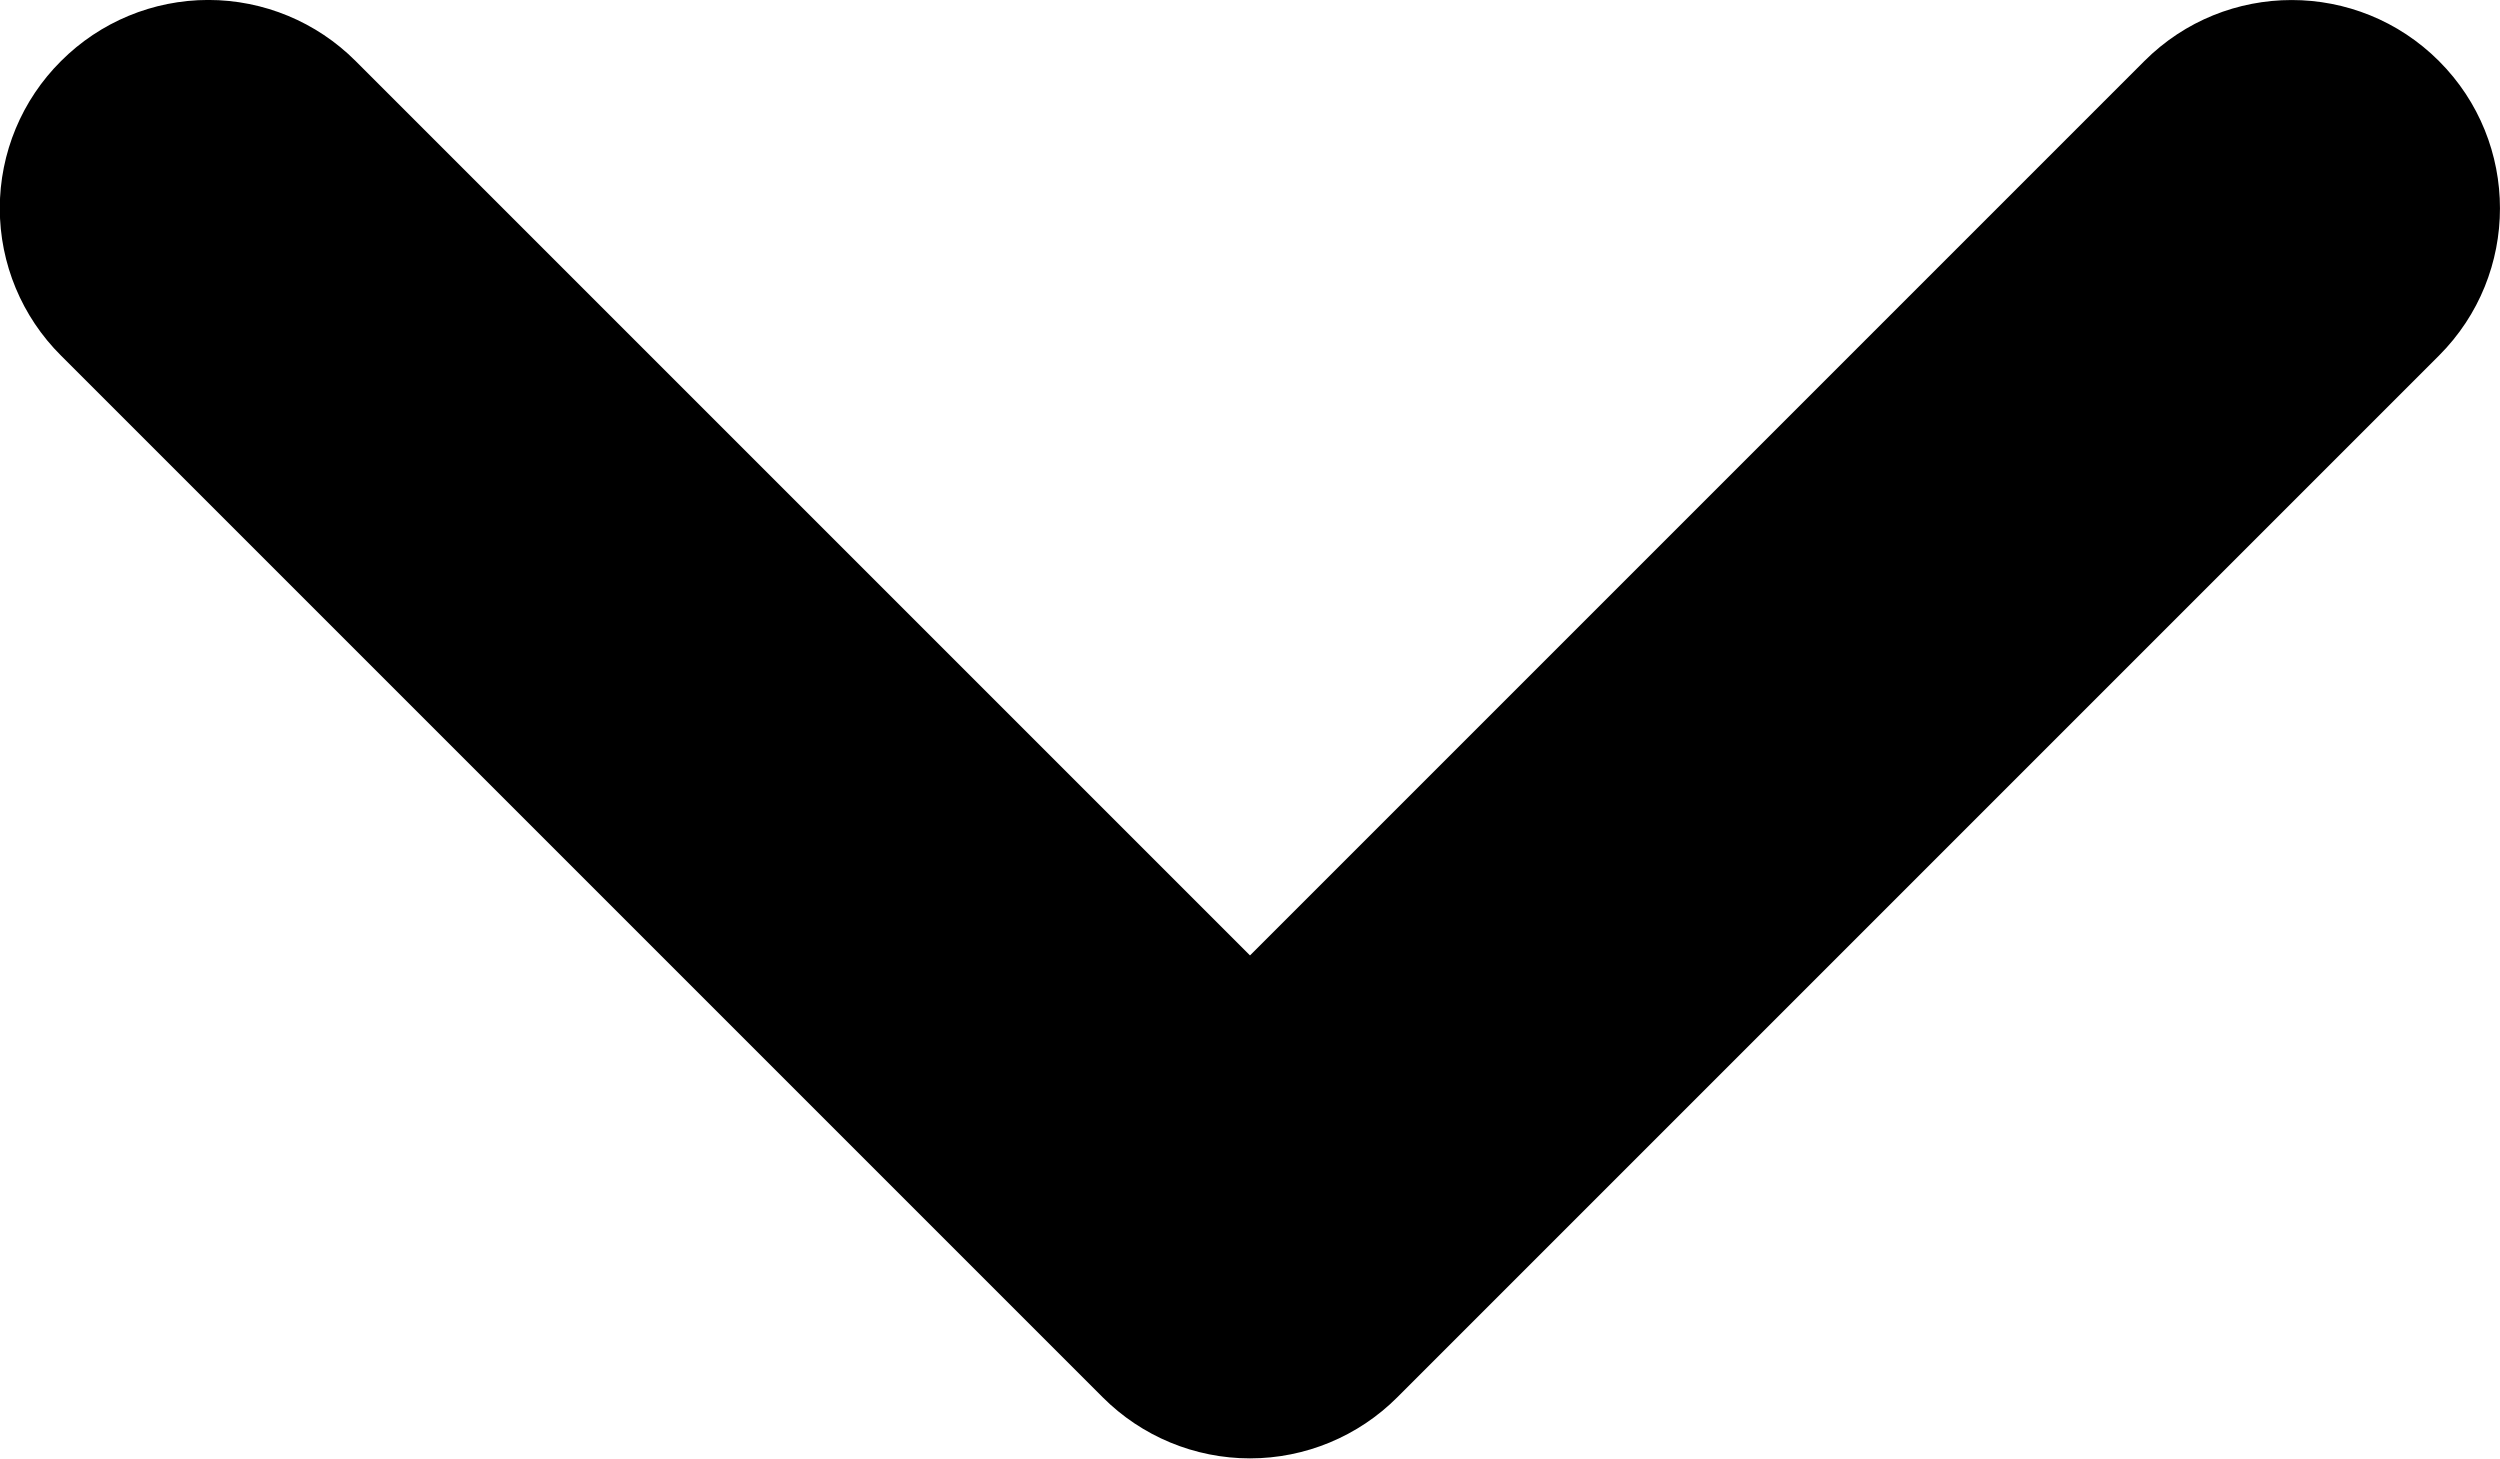
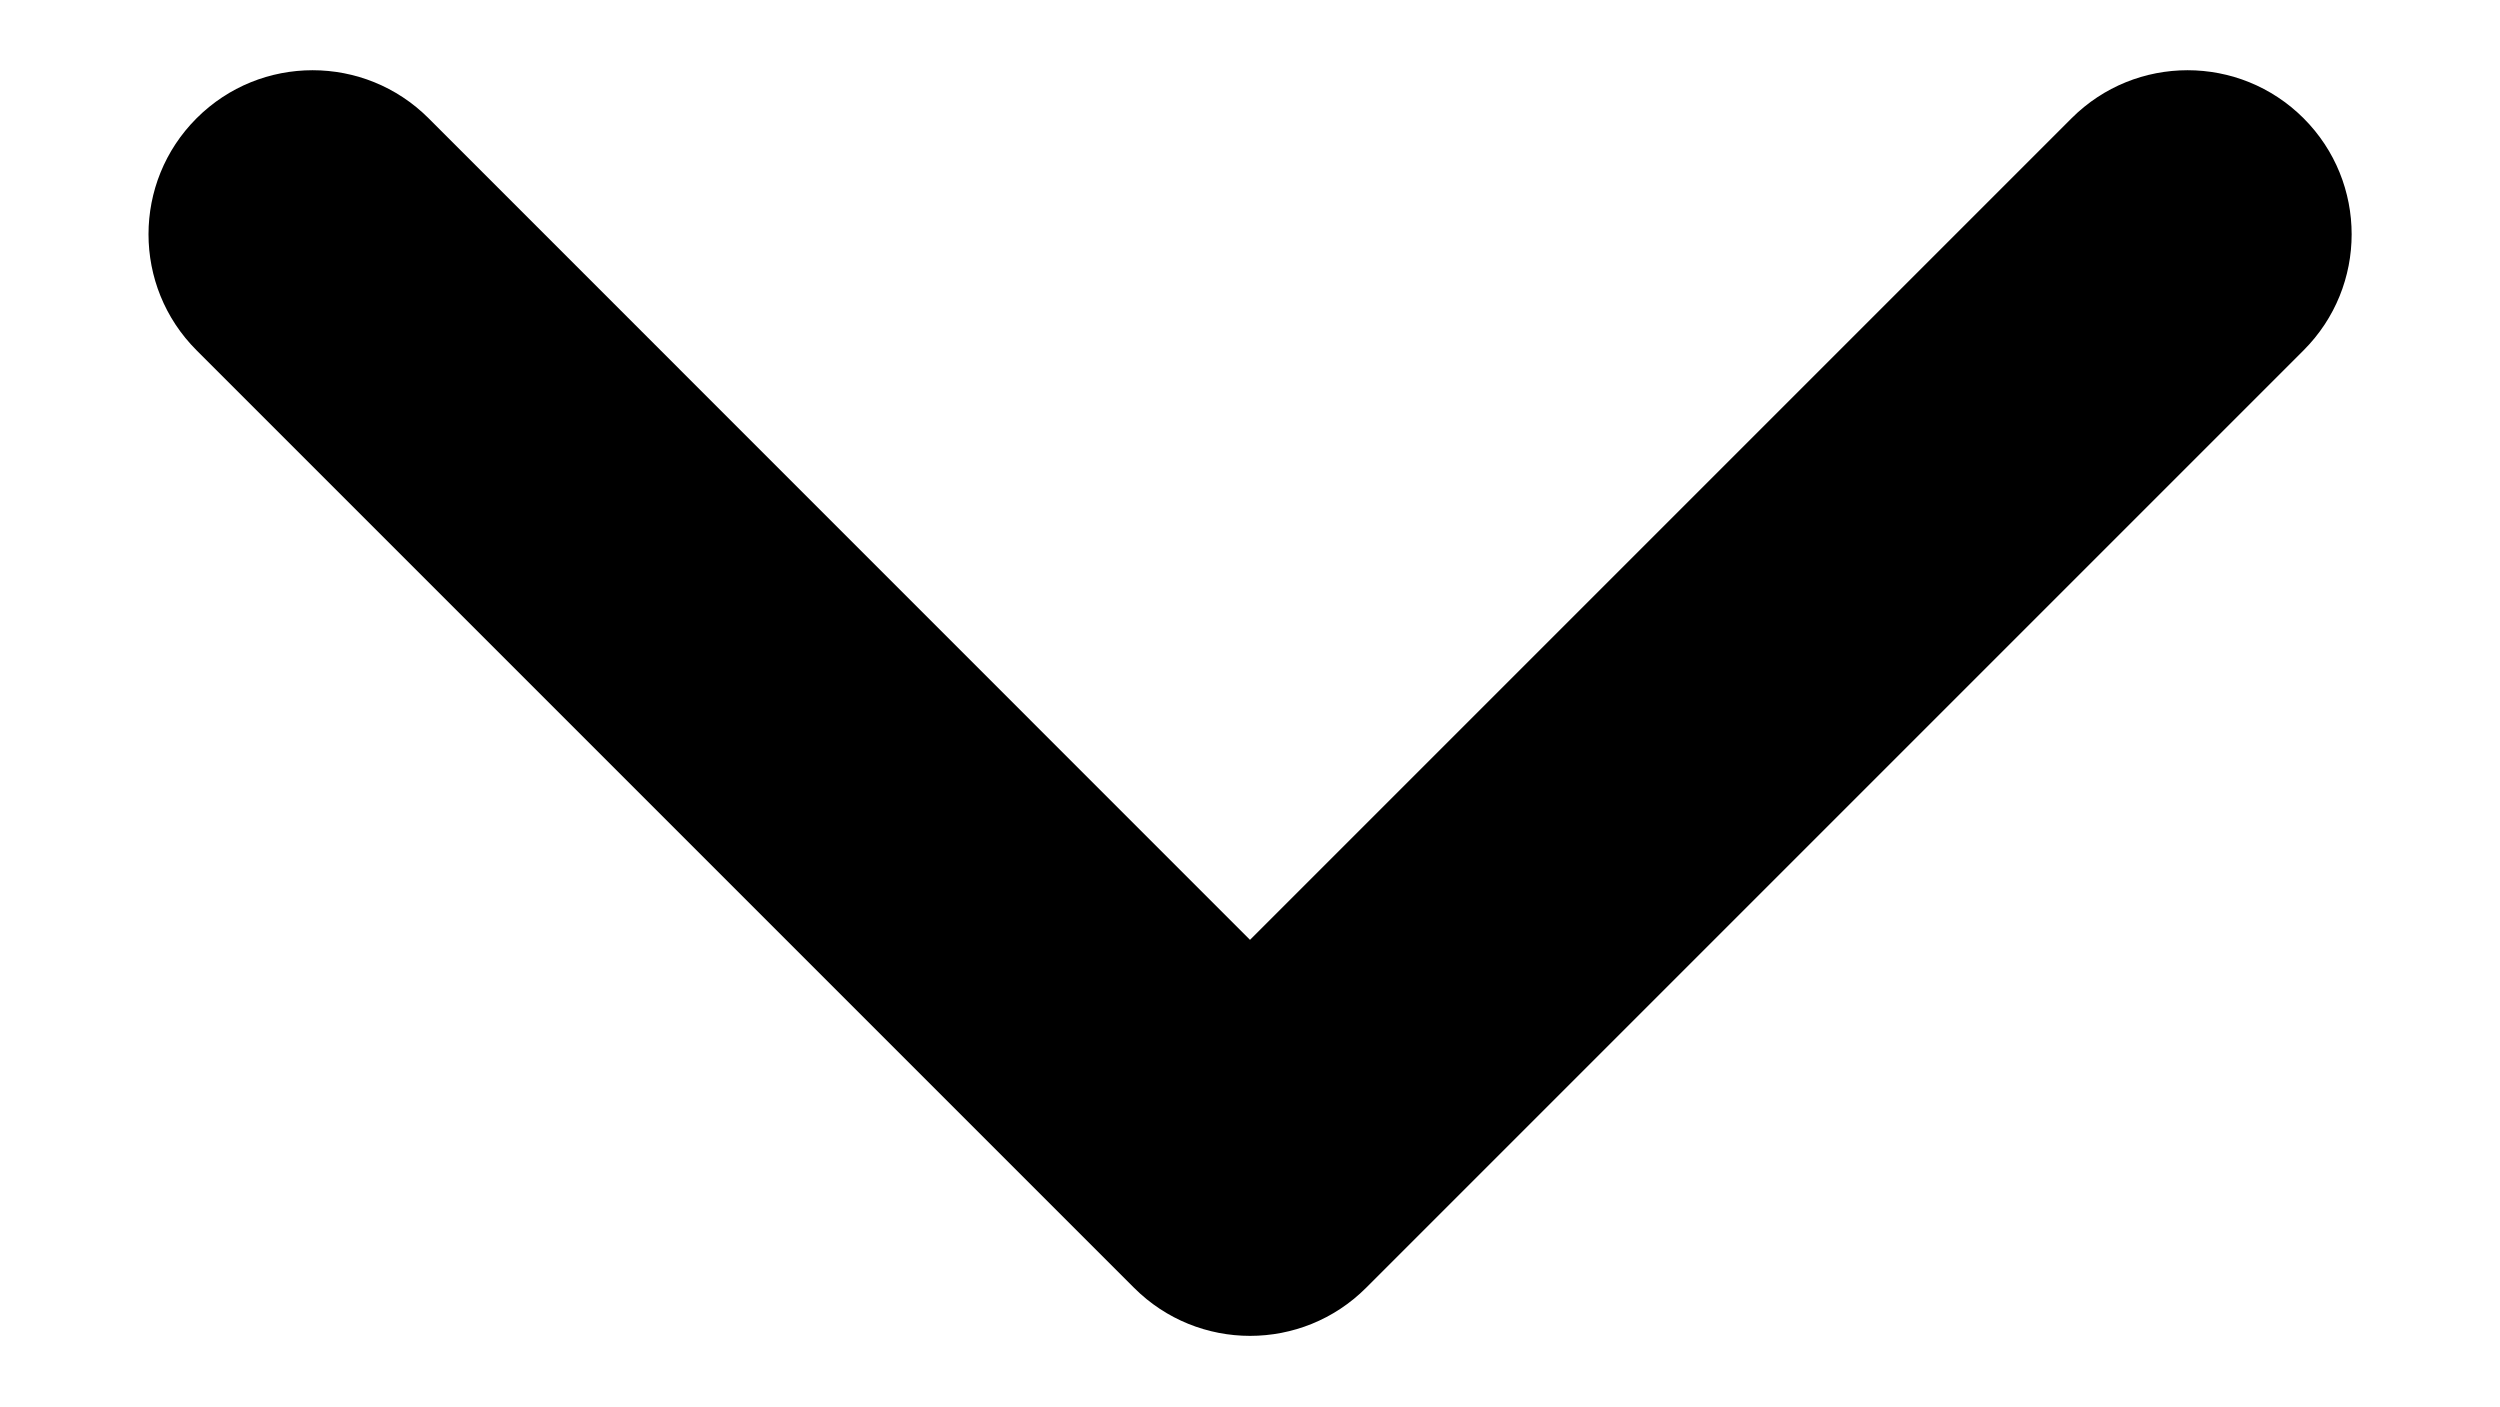
- <svg xmlns="http://www.w3.org/2000/svg" viewBox="0 0 12 7" aria-hidden="true" focusable="false" fill="none">
-   <path fill-rule="evenodd" clip-rule="evenodd" d="M.293.293a.999.999 0 0 1 1.414 0L6 4.586 10.293.293a.999.999 0 1 1 1.414 1.414l-5 5a.999.999 0 0 1-1.414 0l-5-5a.997.997 0 0 1 0-1.414Z" fill="currentColor" />
+ <svg xmlns="http://www.w3.org/2000/svg" viewBox="0 0 16 9" aria-hidden="true" focusable="false" fill="none">
+   <path d="m7.258 8.242-6-6A1.05 1.05 0 0 1 2.743.757L8 6.015 13.258.757a1.05 1.05 0 0 1 1.485 1.485l-6 6a1.05 1.05 0 0 1-1.485 0Z" fill="currentColor" />
</svg>
